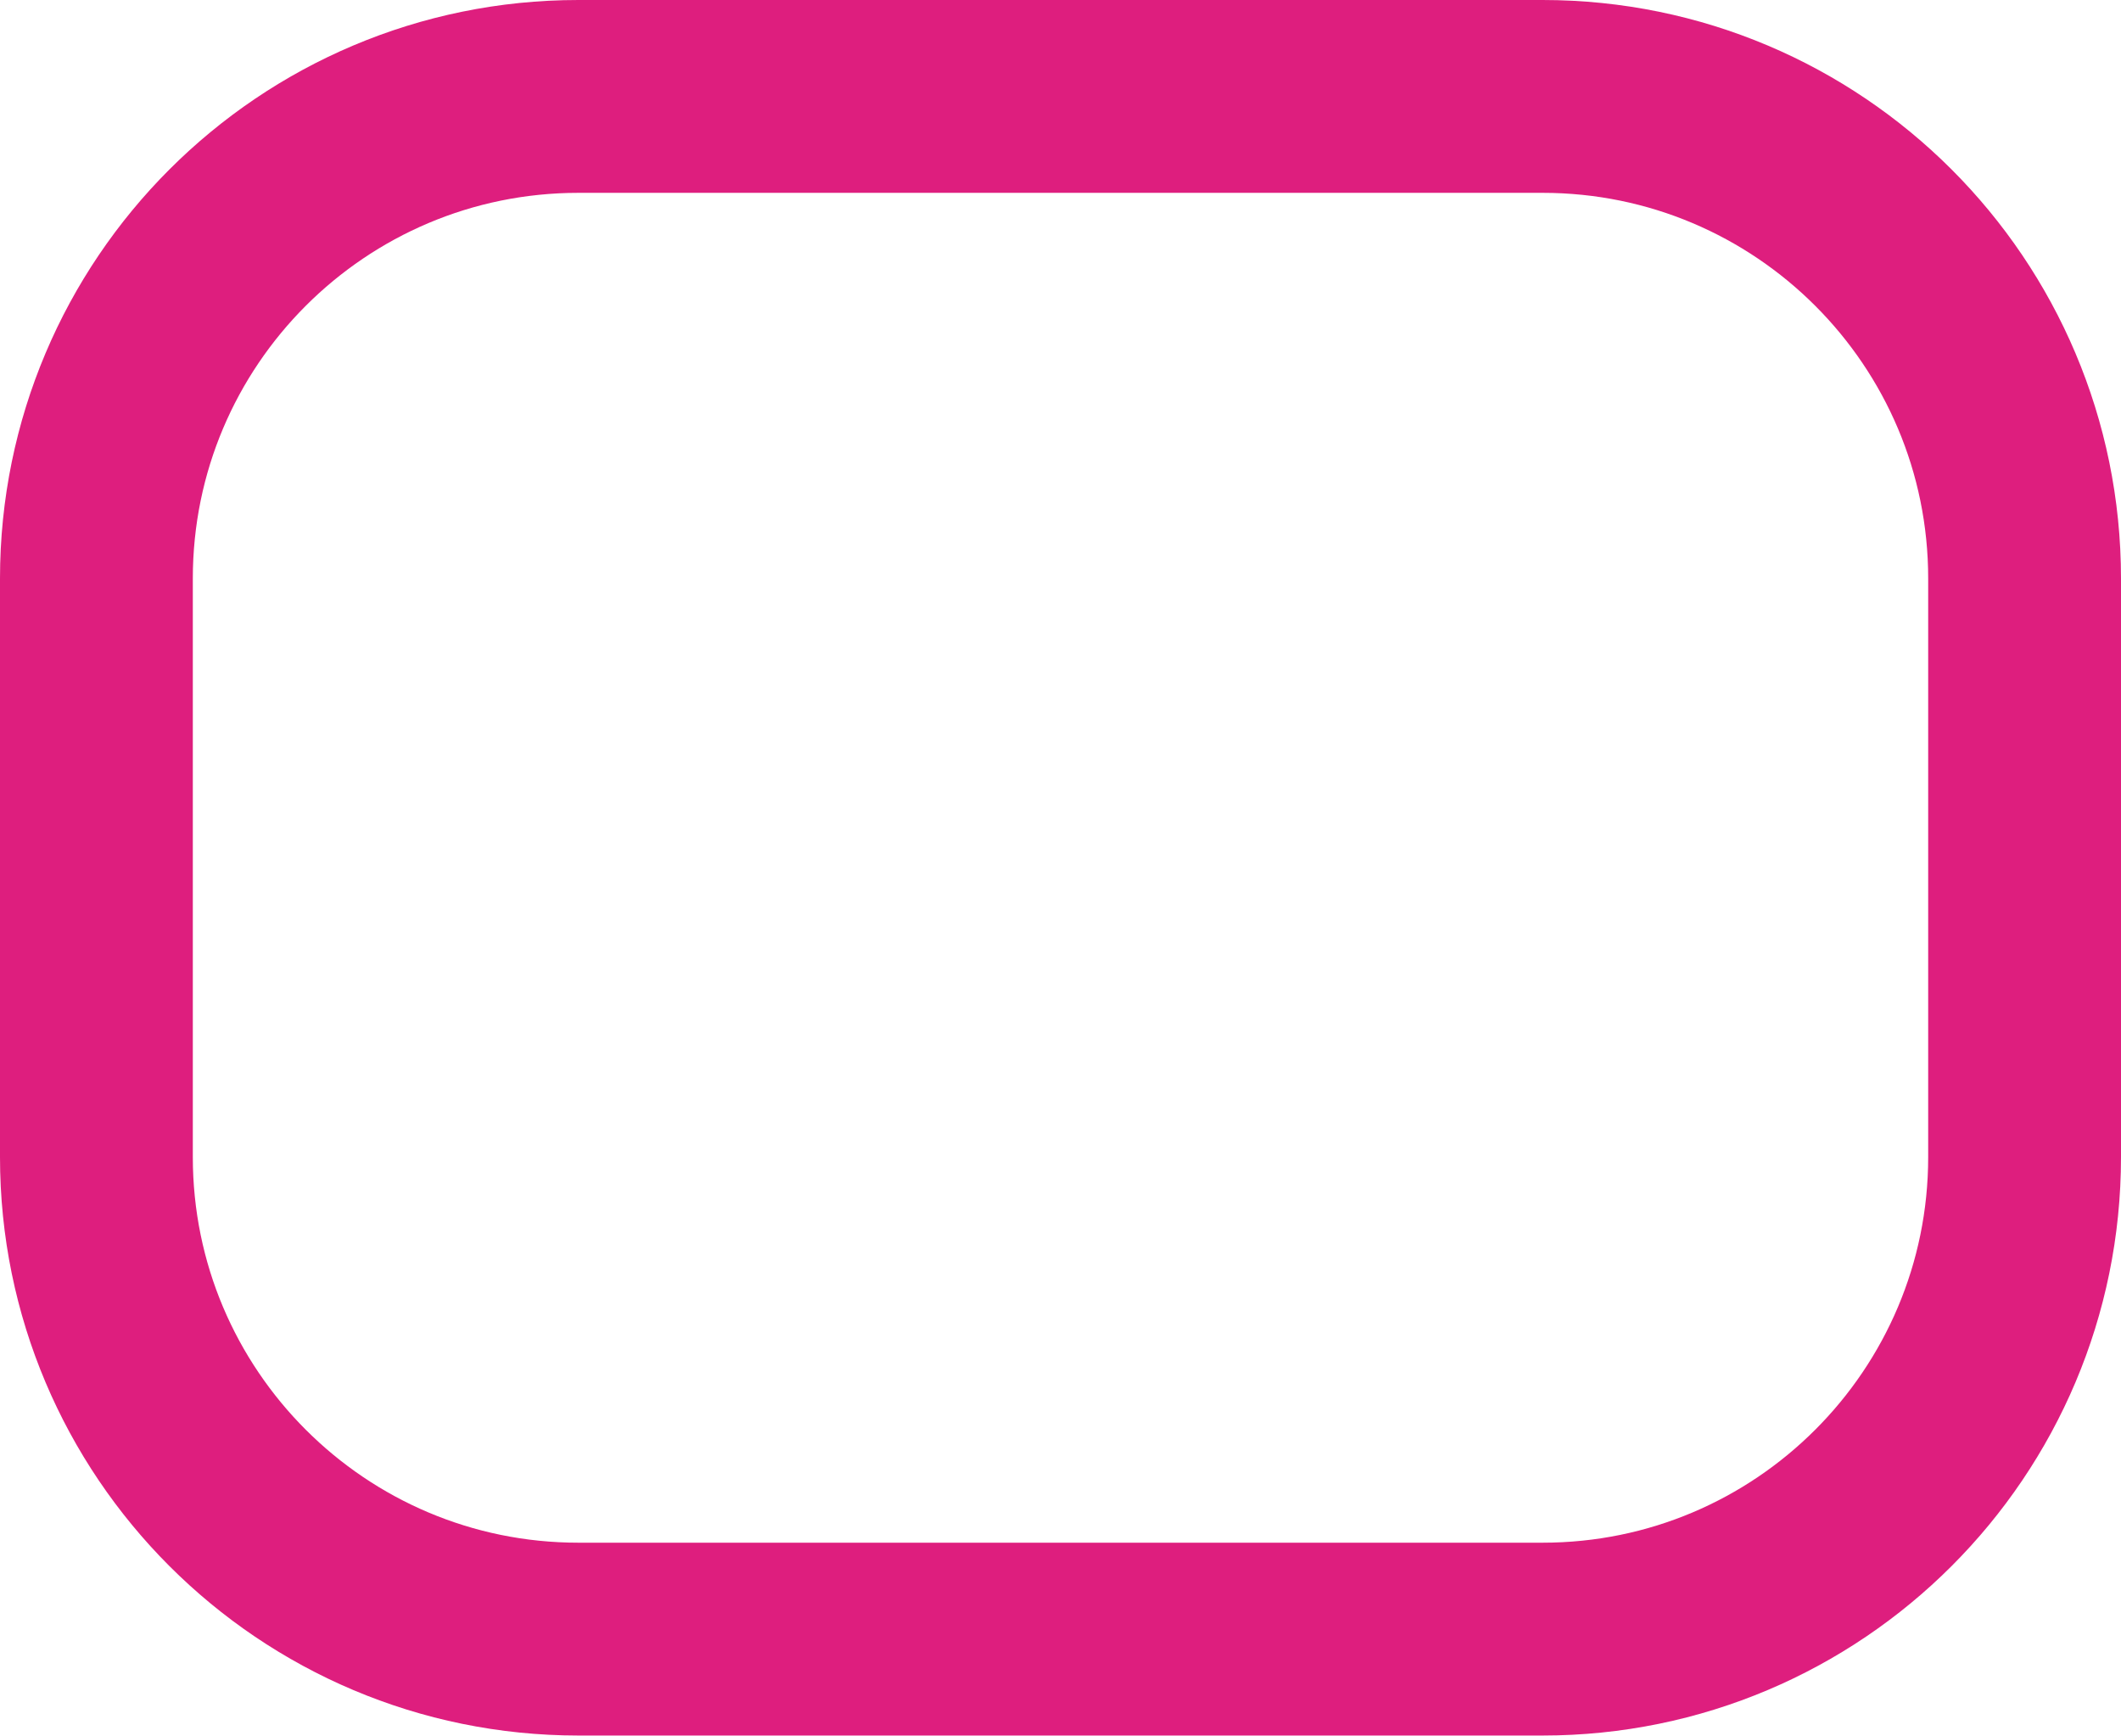
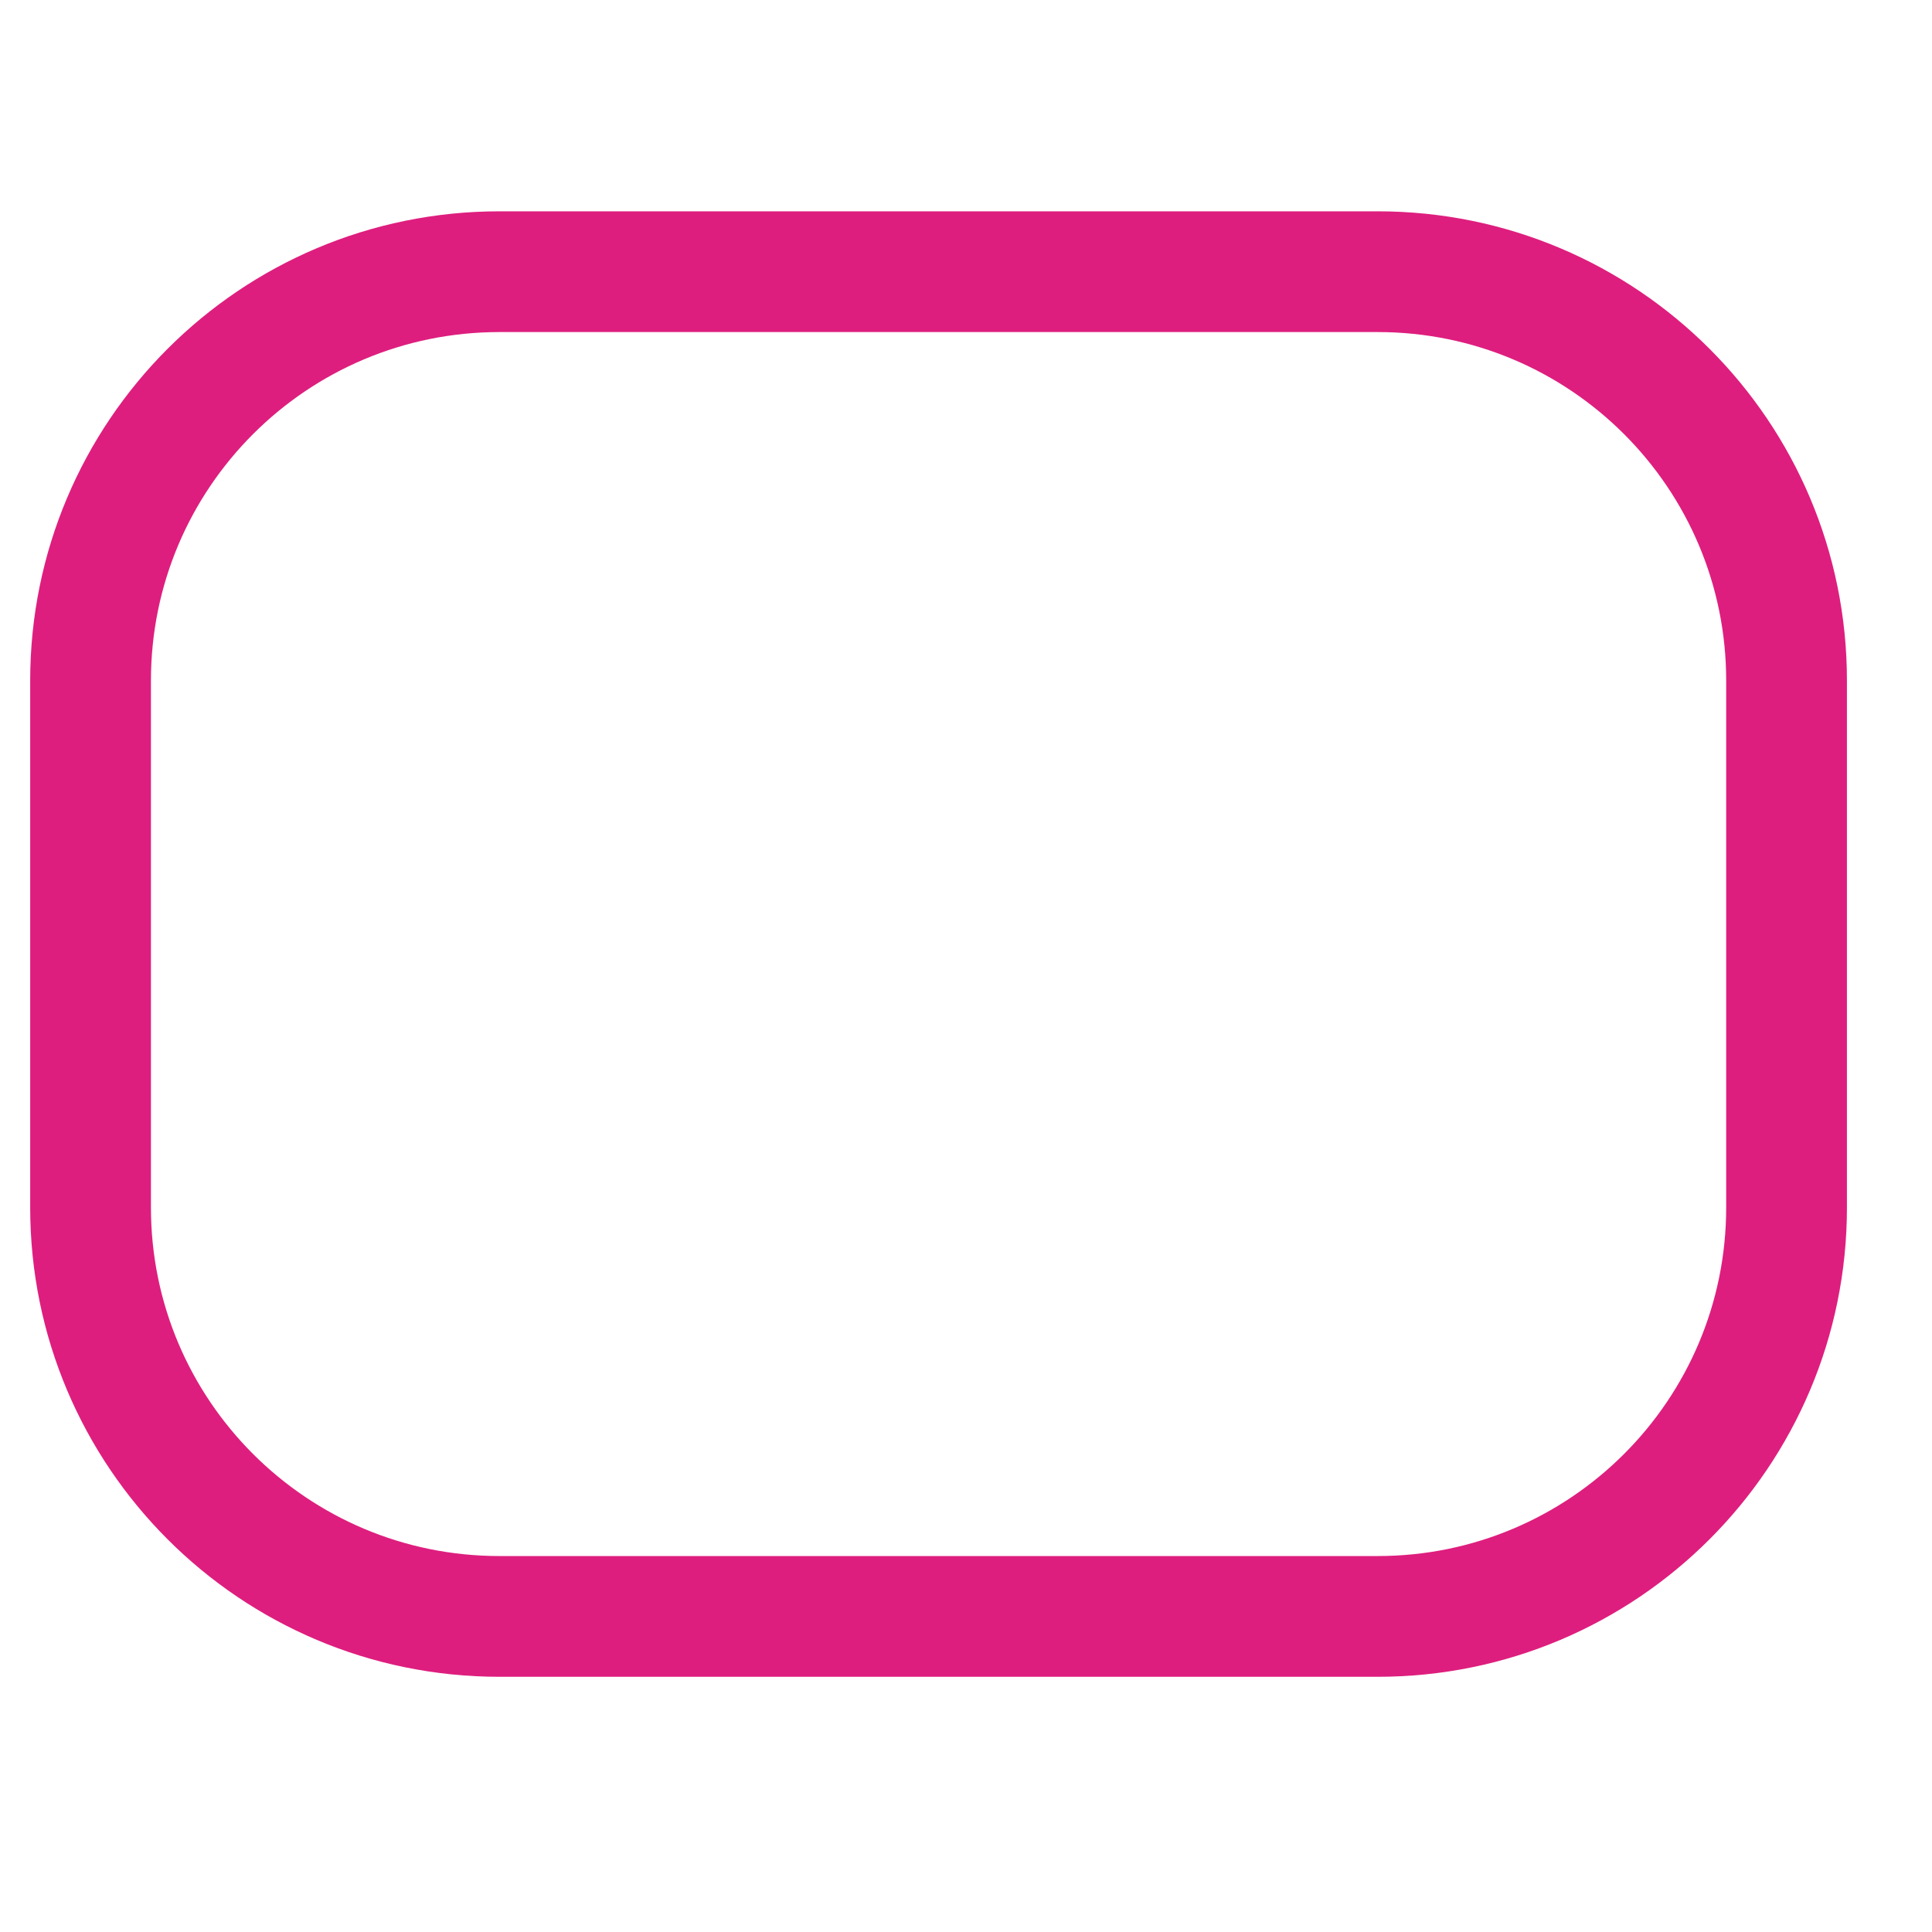
- <svg xmlns="http://www.w3.org/2000/svg" width="22" height="18" viewBox="0 0 22 18" fill="none">
-   <rect x="1" y="1" width="20" height="16" rx="5" stroke="#DE1E7E" stroke-width="2" stroke-miterlimit="10" stroke-linecap="round" stroke-linejoin="round" />
+ <svg xmlns="http://www.w3.org/2000/svg" width="32" height="32" viewBox="0 0 32 32" fill="none">
+   <path fill-rule="evenodd" clip-rule="evenodd" d="M22.818 5H8.273C4.808 5 2 7.808 2 11.273V20C2 23.464 4.808 26.273 8.273 26.273H22.818C26.282 26.273 29.091 23.464 29.091 20V11.273C29.091 7.808 26.282 5 22.818 5ZM8.273 4H22.818C26.835 4 30.091 7.256 30.091 11.273V20C30.091 24.017 26.835 27.273 22.818 27.273H8.273C4.256 27.273 1 24.017 1 20V11.273C1 7.256 4.256 4 8.273 4Z" fill="#DE1E7E" stroke="#DE1E7E" stroke-miterlimit="10" stroke-linecap="round" stroke-linejoin="round" />
</svg>
